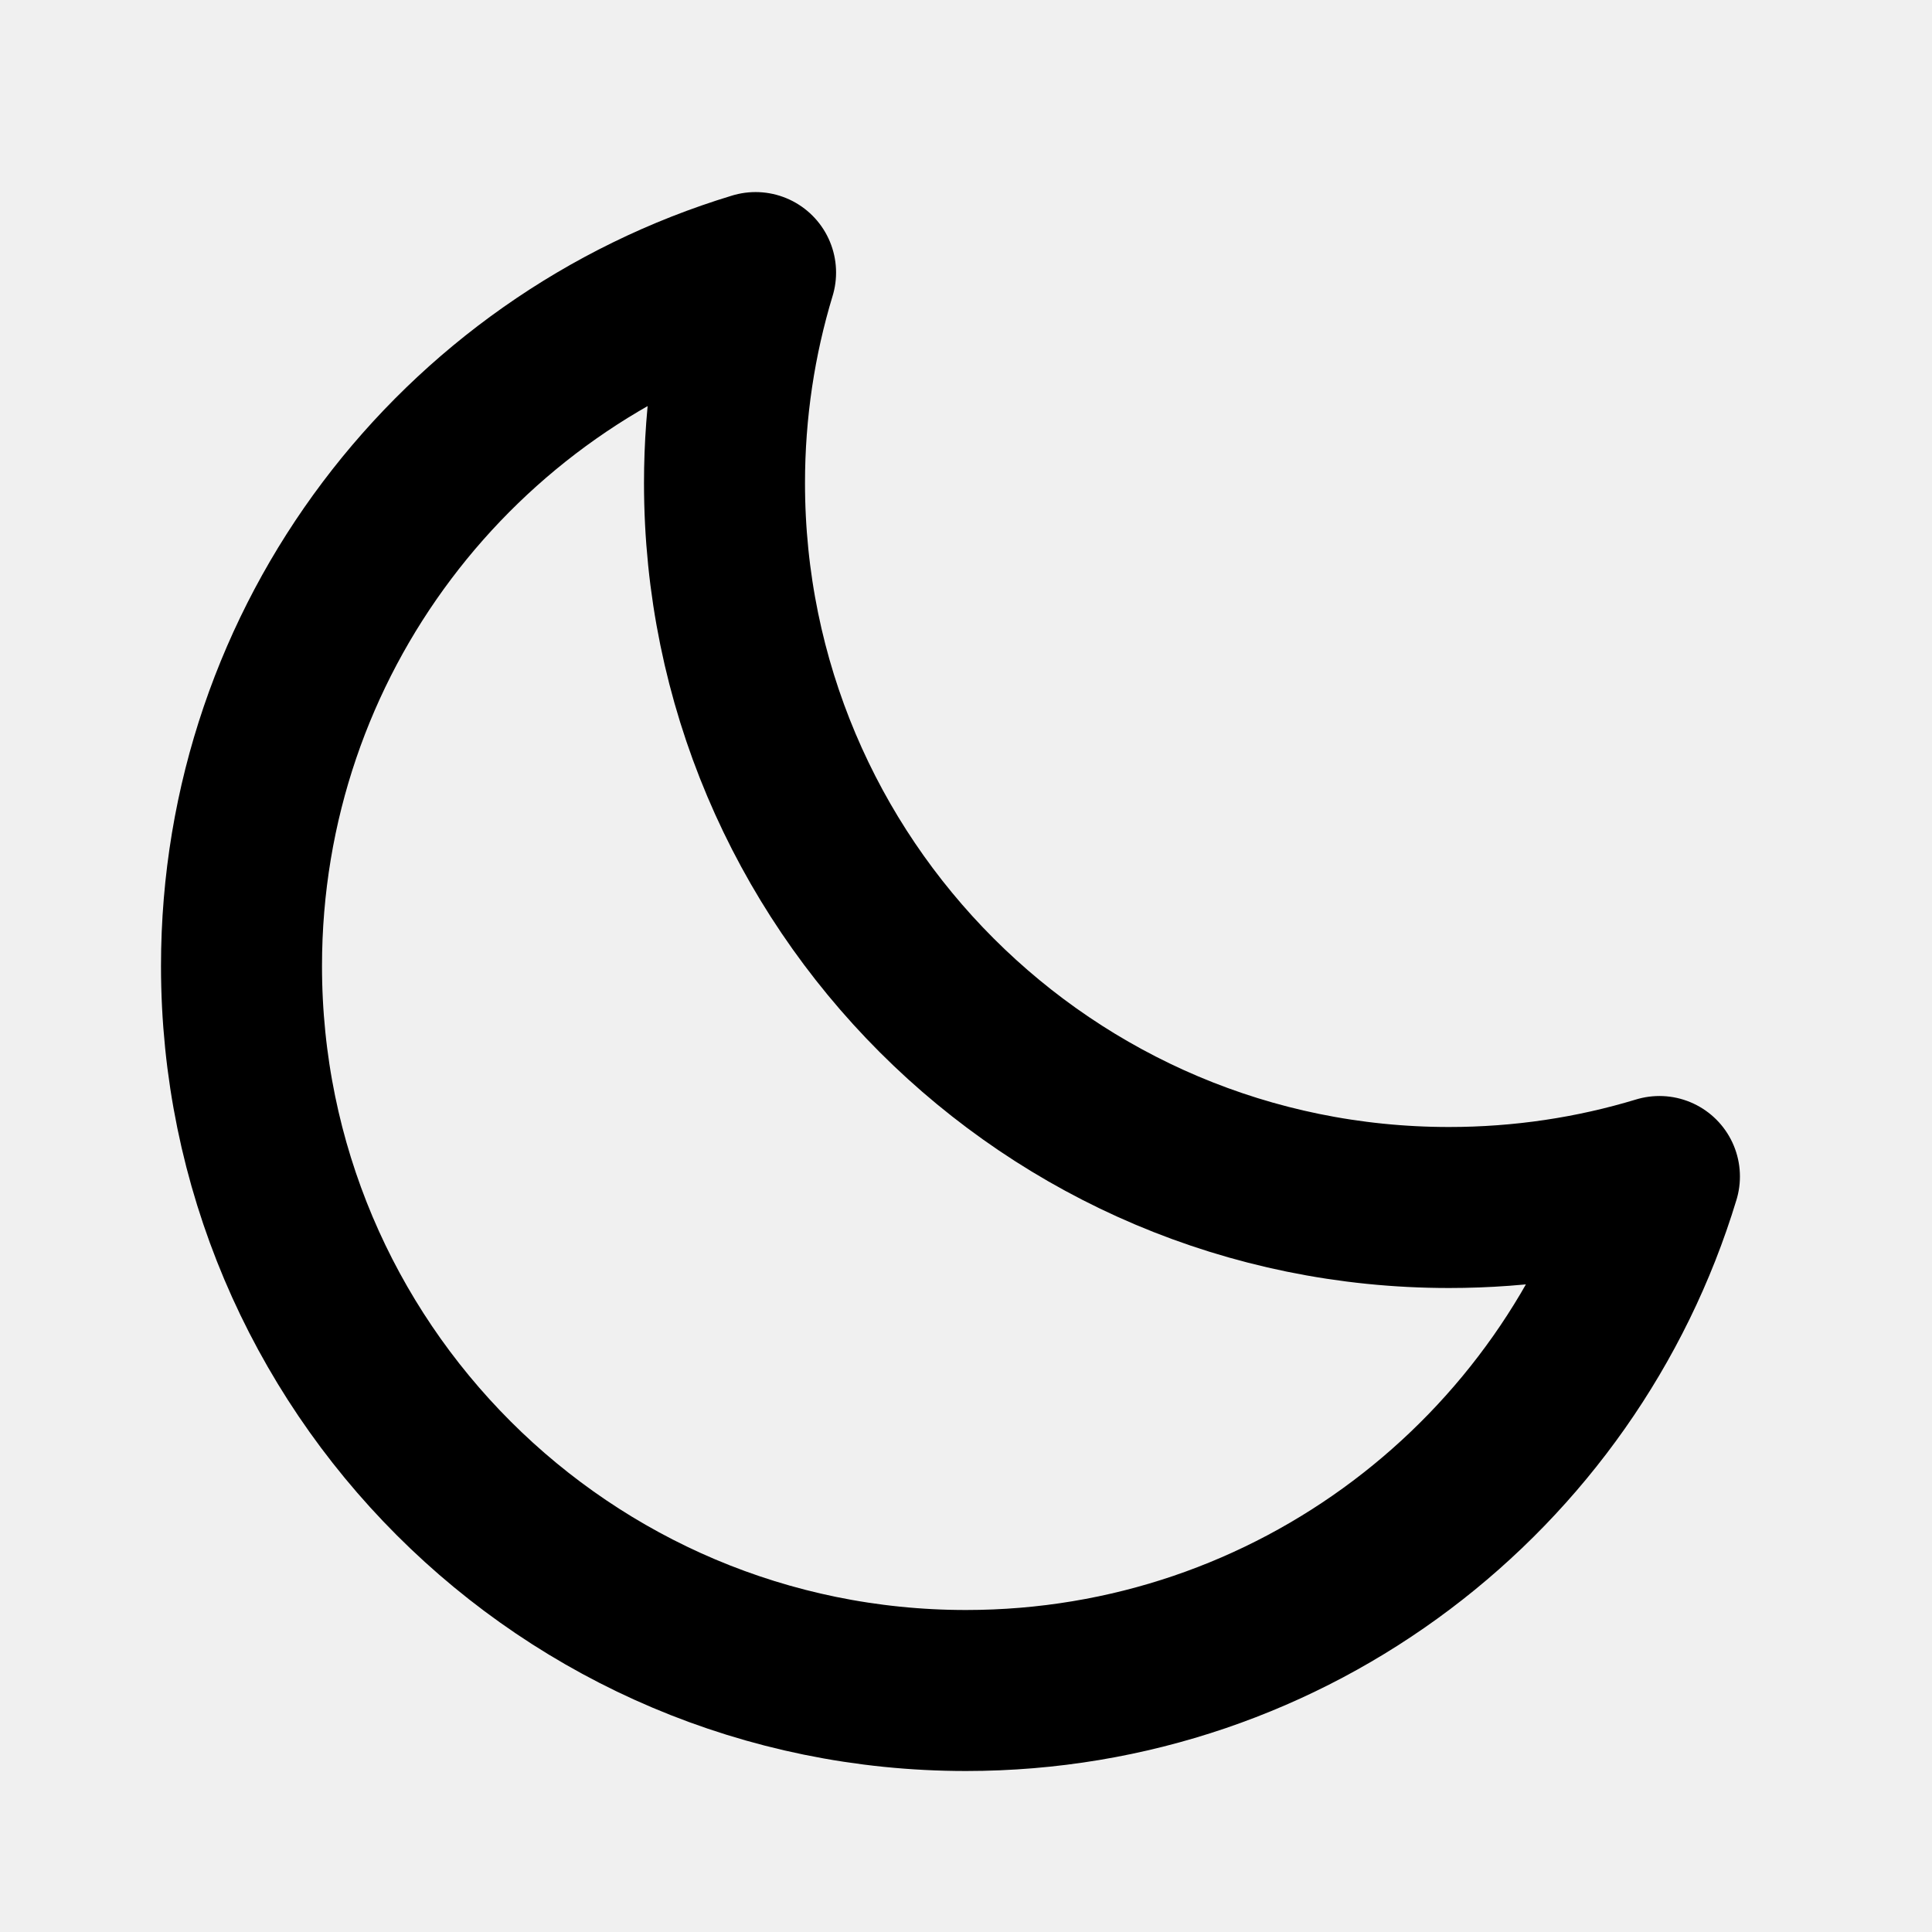
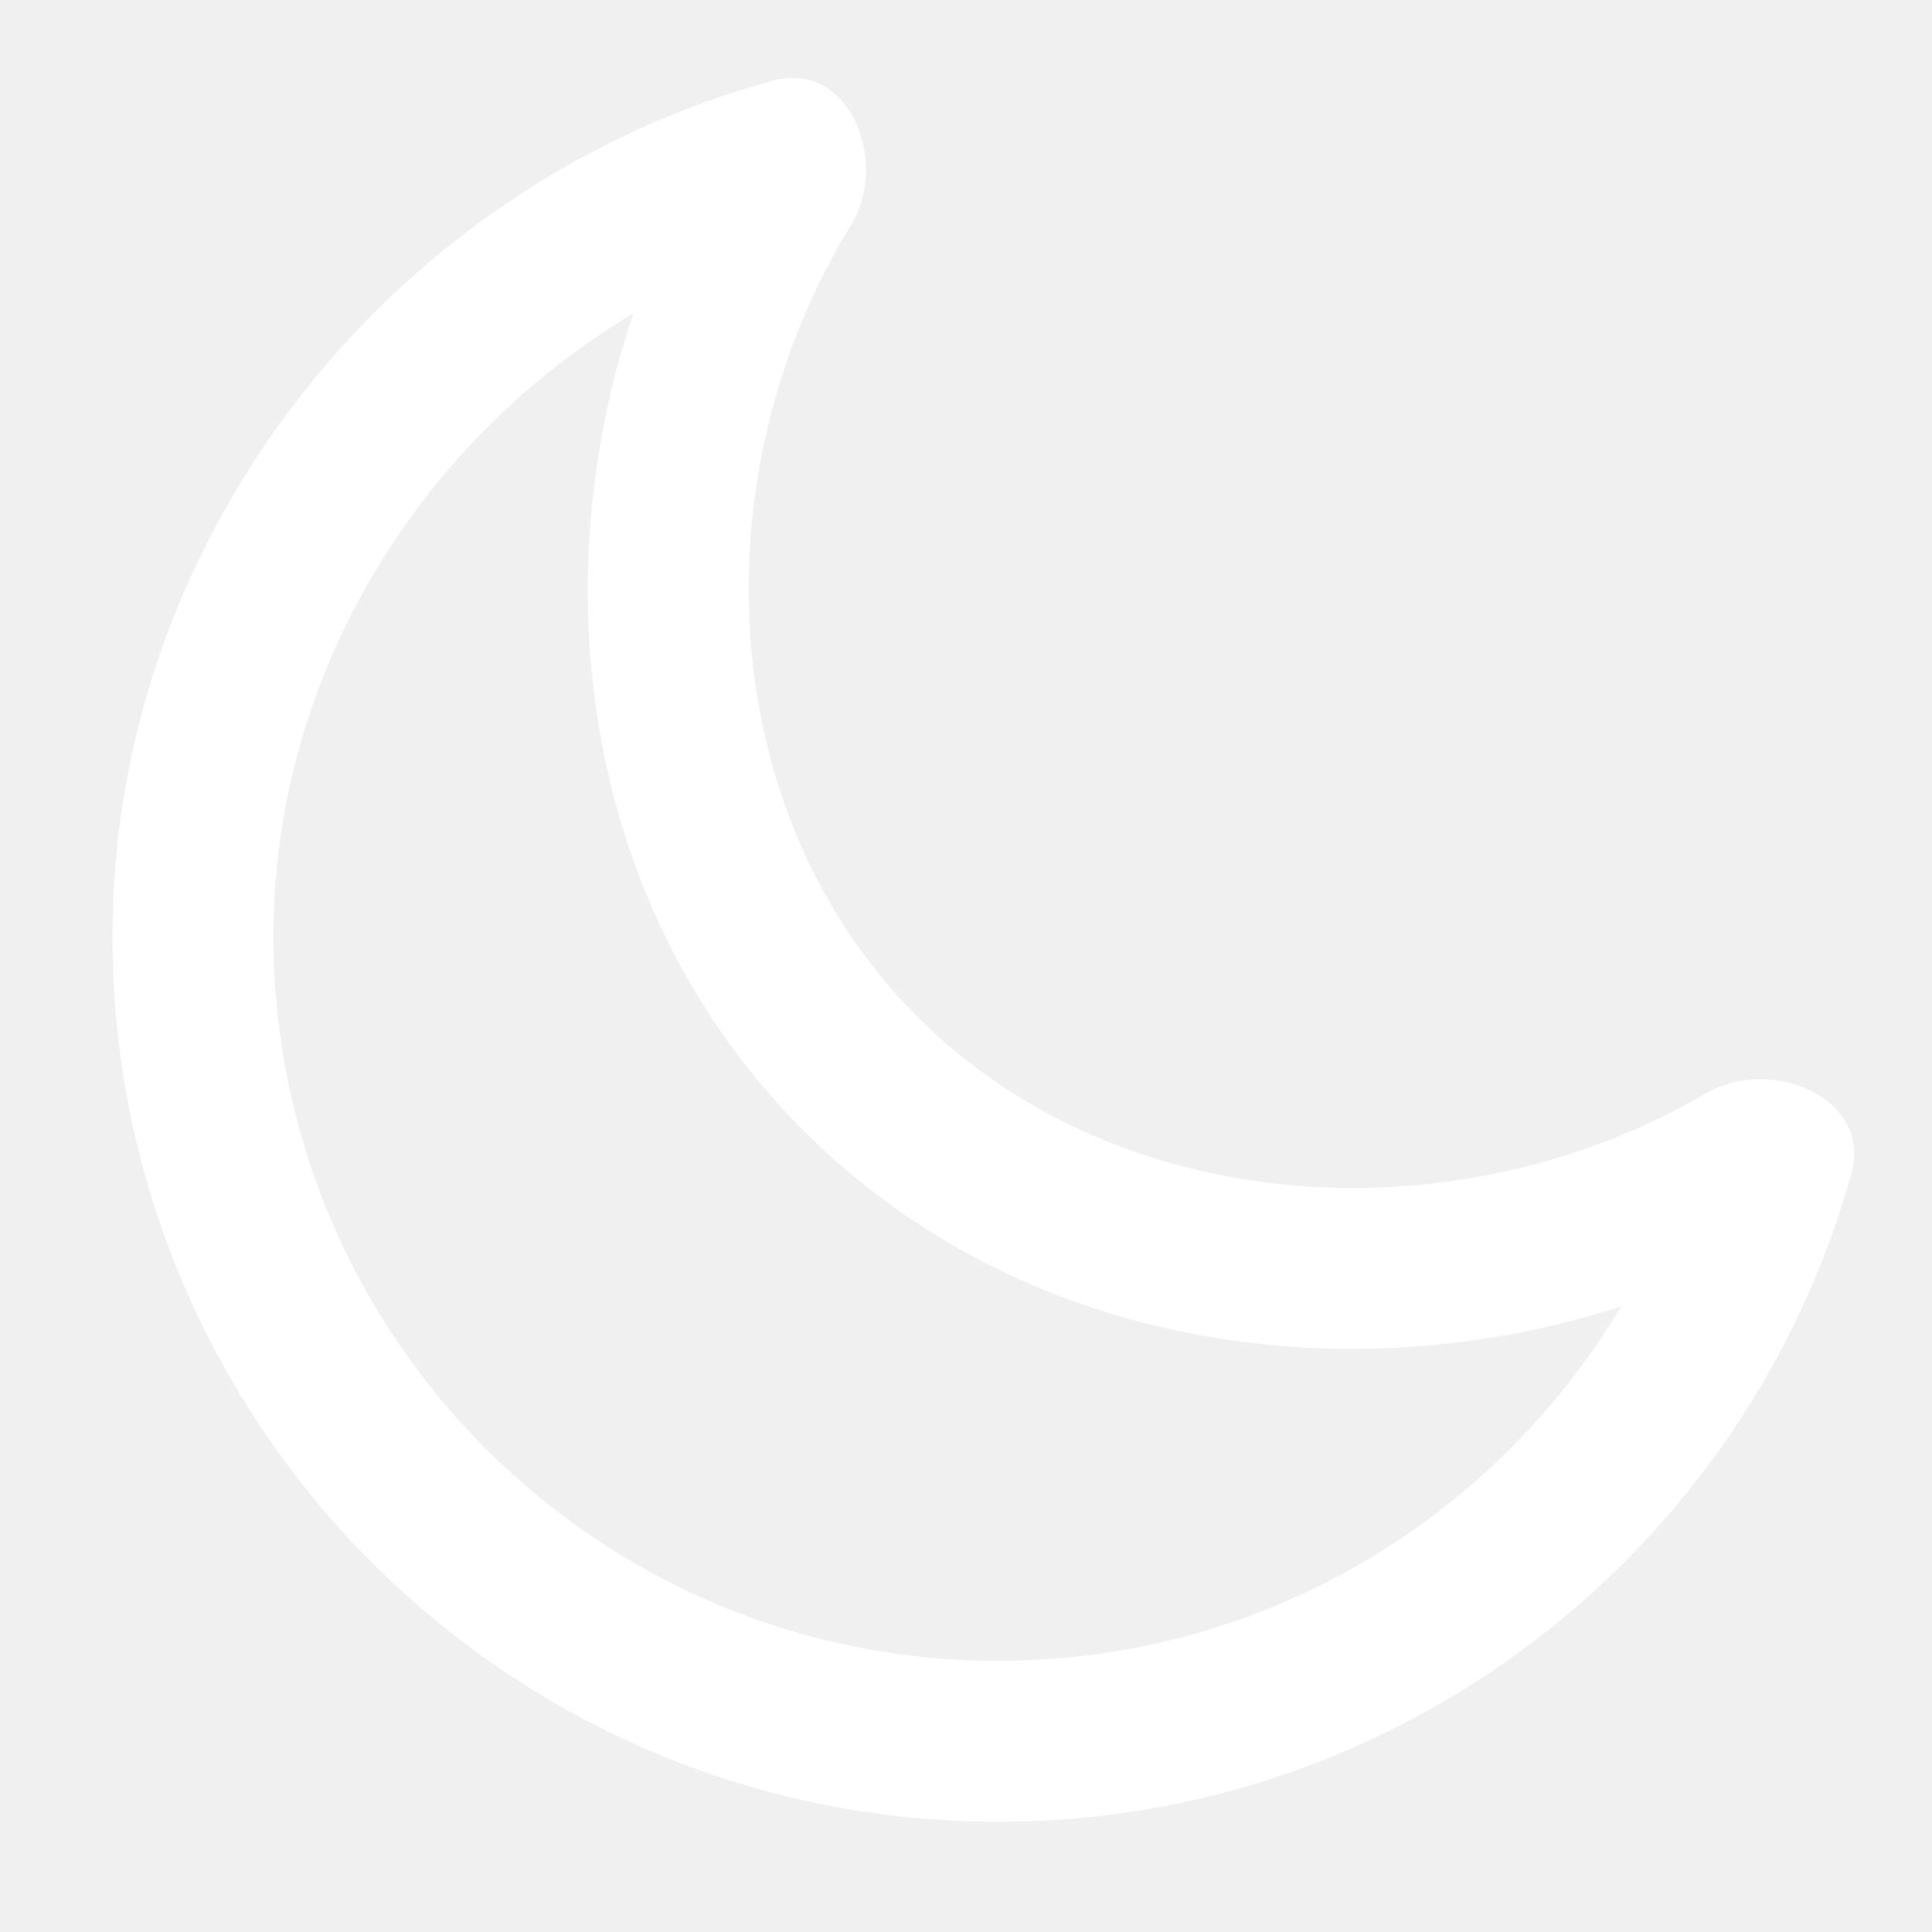
<svg xmlns="http://www.w3.org/2000/svg" width="800px" height="800px" viewBox="0 0 24 24" fill="none">
-   <g id="Environment / Moon">
-     <path id="Vector" d="M9 6C9 10.971 13.029 15 18 15C18.909 15 19.787 14.866 20.614 14.615C19.494 18.31 16.061 21 12 21C7.029 21 3 16.971 3 12C3 7.939 5.69 4.506 9.386 3.386C9.135 4.213 9 5.091 9 6Z" stroke="#000000" stroke-width="2" stroke-linecap="round" stroke-linejoin="round" />
+   <g id="SVGRepo_bgCarrier" stroke-width="0" />
+   <g id="SVGRepo_tracerCarrier" stroke-linecap="round" stroke-linejoin="round" />
+   <g id="SVGRepo_iconCarrier">
+     <path fill-rule="evenodd" clip-rule="evenodd" d="M3.397 11.632C3.397 16.602 7.426 20.631 12.397 20.631C15.686 20.631 18.566 18.866 20.136 16.23C16.729 17.329 12.692 16.755 9.983 14.046C7.252 11.315 6.726 7.284 7.867 3.893C5.207 5.479 3.397 8.389 3.397 11.632ZM21.187 13.585C22.012 13.102 23.255 13.649 23 14.571C21.714 19.219 17.454 22.631 12.397 22.631C6.322 22.631 1.397 17.707 1.397 11.632C1.397 6.589 4.935 2.258 9.615 1C10.539 0.752 11.065 1.994 10.564 2.809C8.7 5.847 8.832 10.066 11.397 12.631C13.932 15.166 18.137 15.37 21.187 13.585Z" fill="#fff" />
  </g>
</svg>
